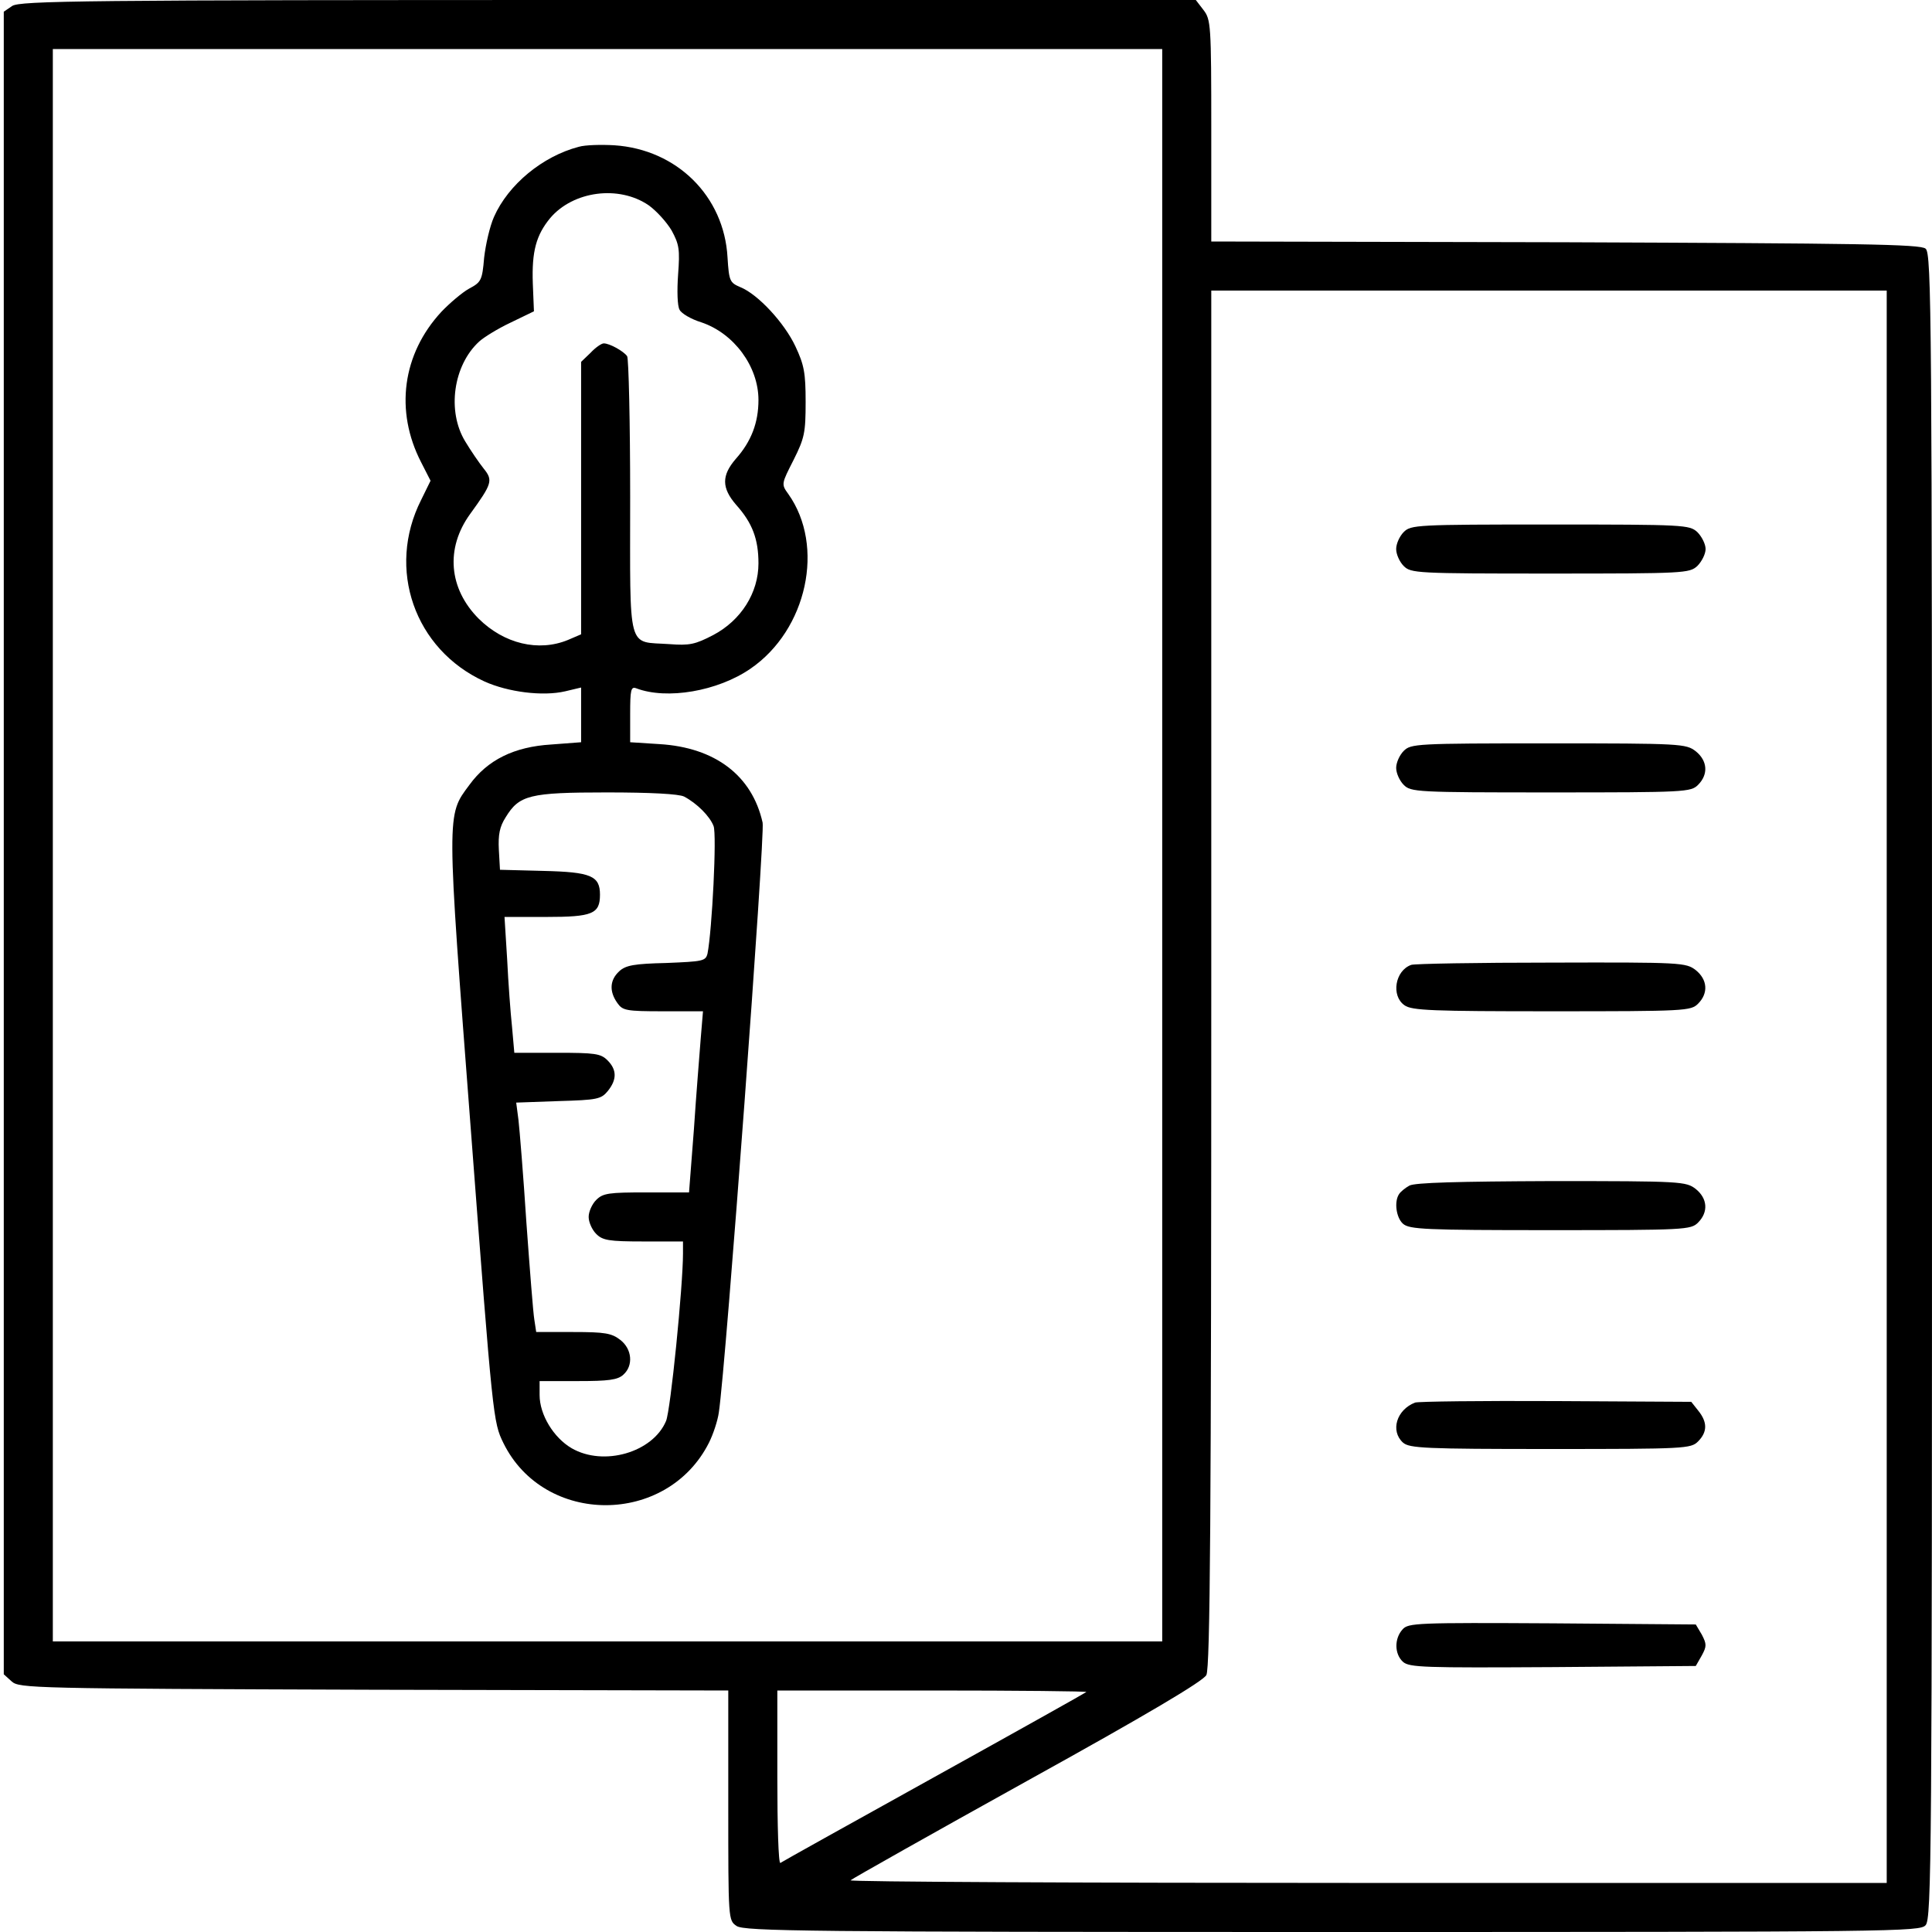
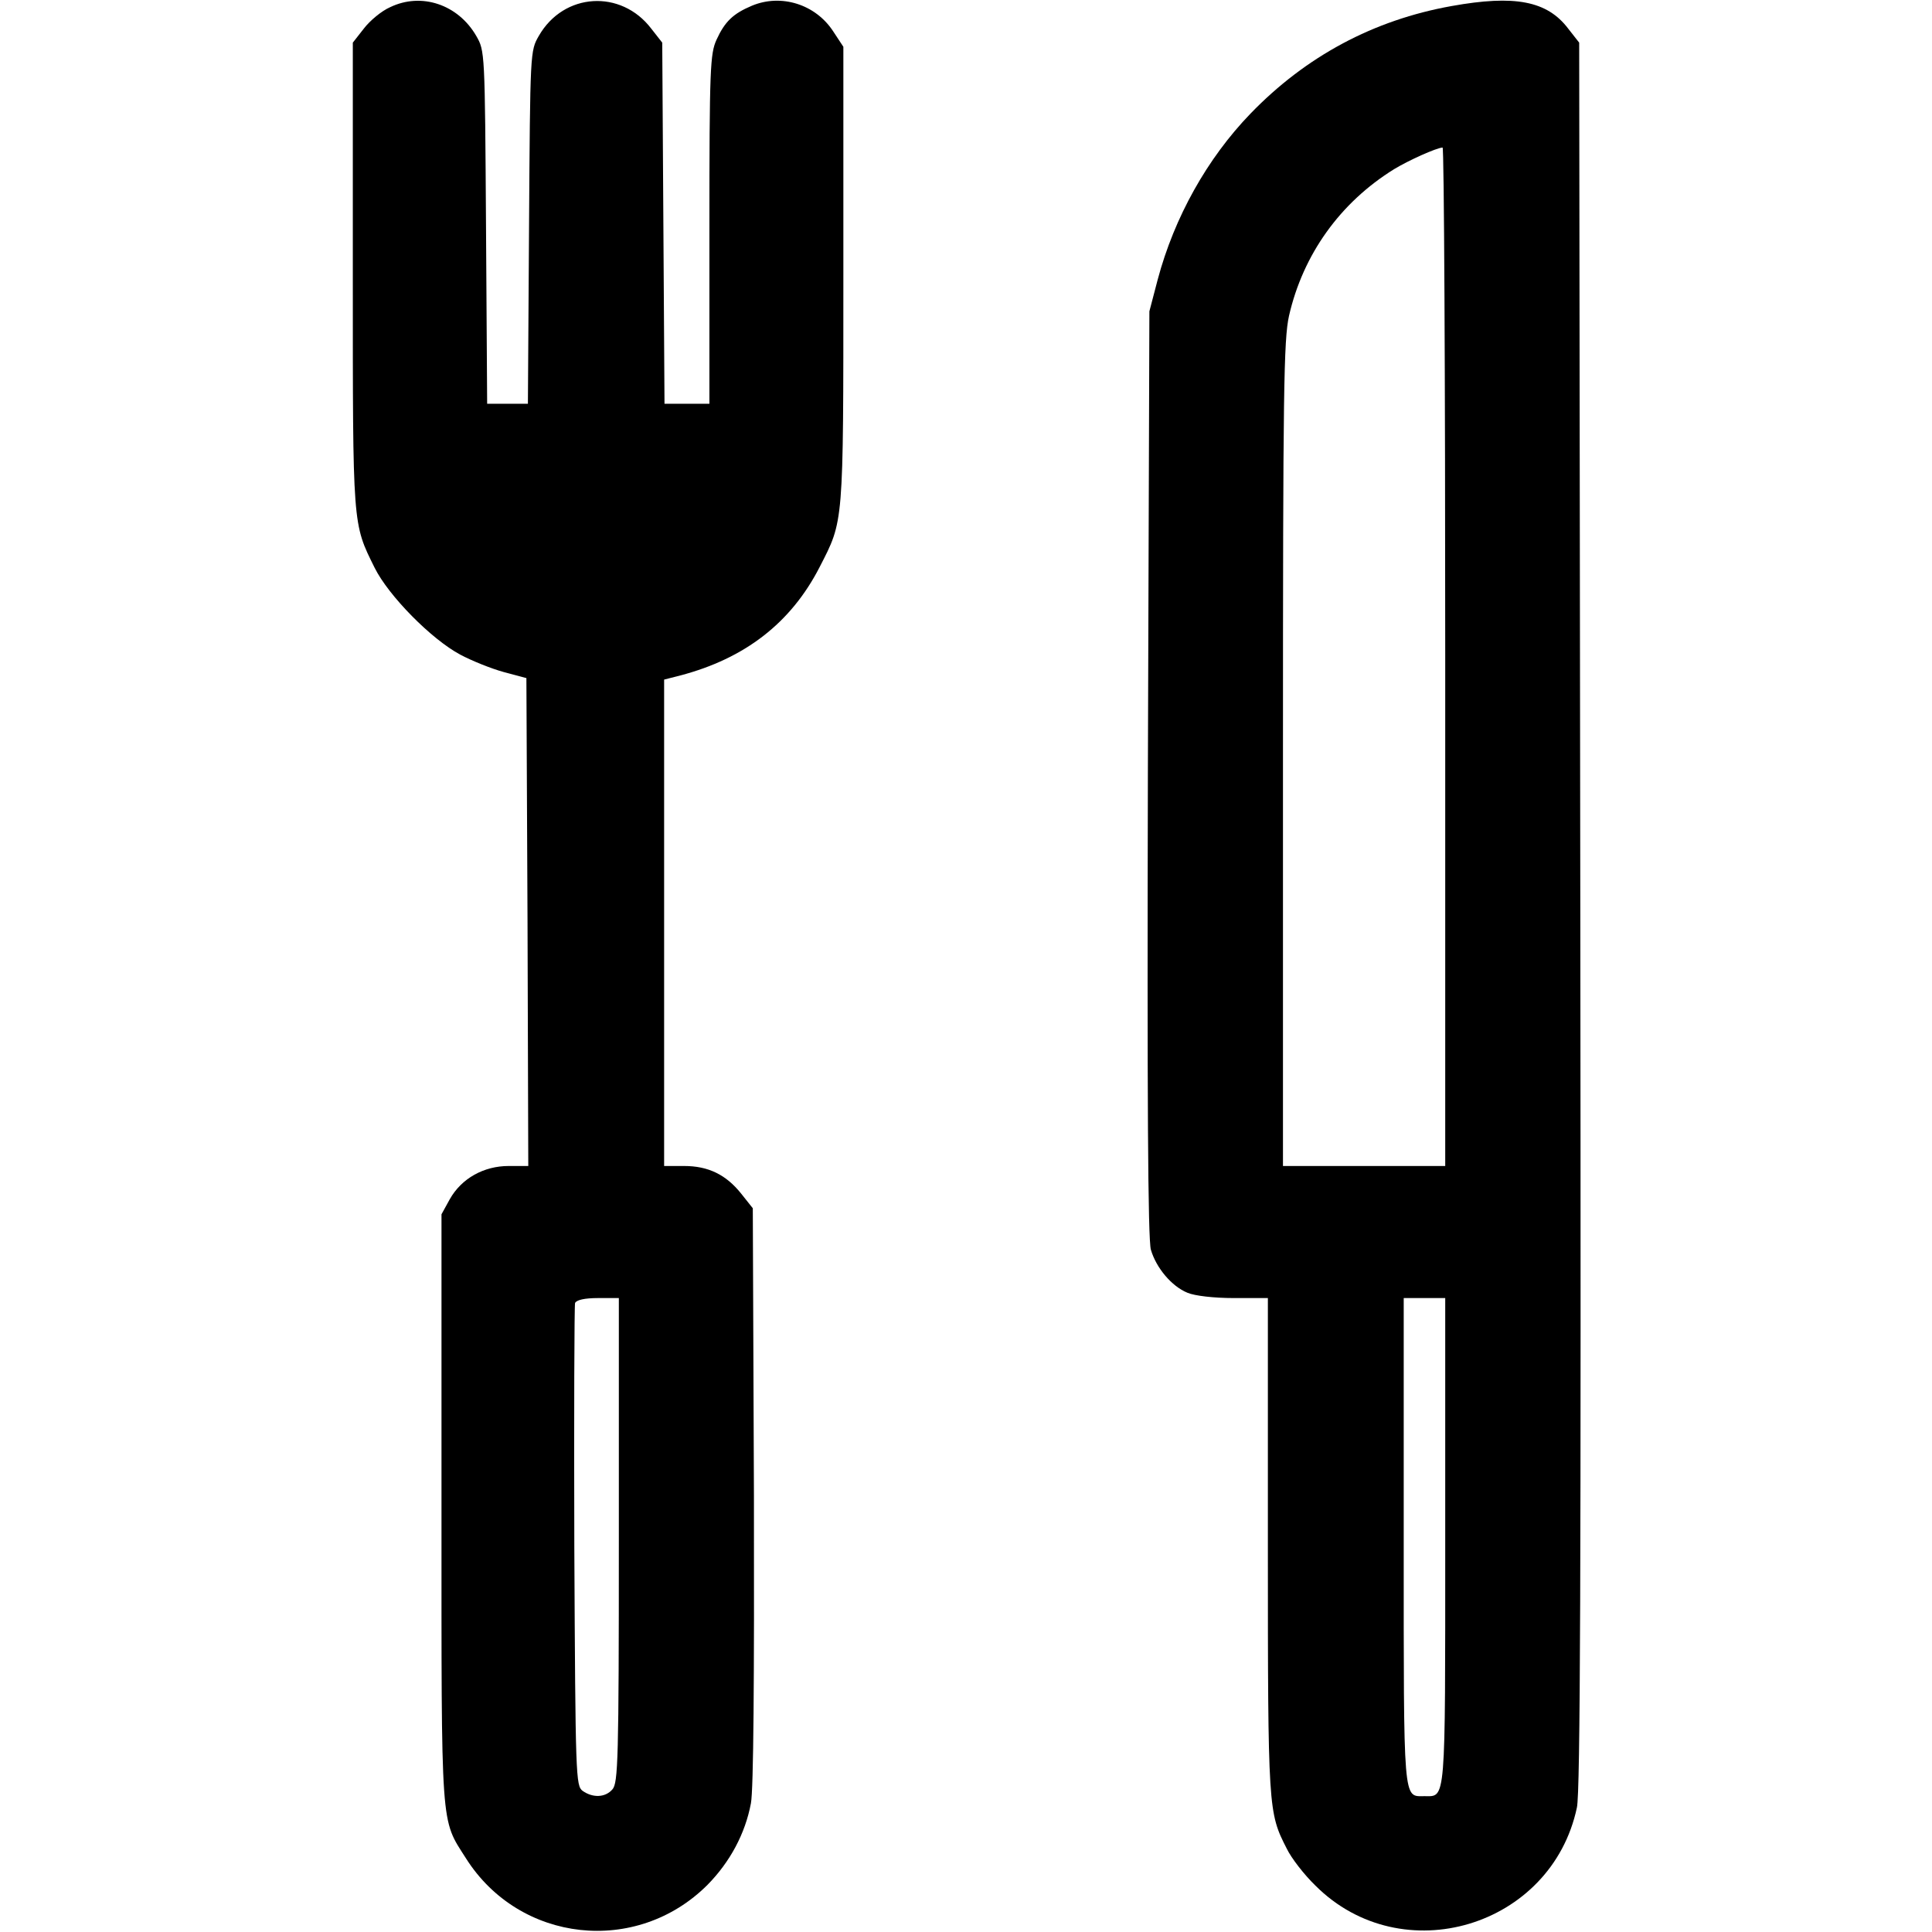
<svg xmlns="http://www.w3.org/2000/svg" version="1.0" width="512pt" height="512pt" viewBox="0 0 512 512" preserveAspectRatio="xMidYMid meet">
  <g transform="translate(0,512) scale(0.1,-0.1)" stroke="none">
-     <path d="M32 5104 l-22 -15 0 -2203 0 -2203 21 -19 c20 -18 53 -19 960 -22 l939 -2 0 -305 c0 -303 0 -304 22 -319 20 -14 186 -16 1579 -16 1495 0 1557 1 1572 18 16 17 17 186 17 2224 0 2039 -1 2207 -17 2219 -13 12 -177 14 -955 17 l-938 2 0 294 c0 282 -1 294 -21 320 l-20 26 -1558 0 c-1393 0 -1559 -2 -1579 -16z m3048 -2224 l0 -2110 -1470 0 -1470 0 0 2110 0 2110 1470 0 1470 0 0 -2110z m1920 -640 l0 -2110 -1377 0 c-757 0 -1373 3 -1369 7 4 4 215 123 469 264 318 176 466 264 474 280 10 19 13 420 13 1847 l0 1822 895 0 895 0 0 -2110z m-2121 -1604 c-2 -2 -184 -104 -404 -226 -220 -122 -403 -224 -407 -227 -5 -2 -8 100 -8 226 l0 231 412 0 c226 0 409 -2 407 -4z" />
-     <path d="M1534 4731 c-96 -25 -187 -100 -225 -186 -11 -25 -22 -73 -26 -108 -5 -60 -8 -65 -40 -82 -18 -10 -51 -38 -73 -61 -104 -112 -124 -263 -54 -399 l25 -49 -25 -51 c-92 -182 -18 -396 168 -481 62 -28 154 -40 214 -26 l42 10 0 -73 0 -72 -79 -6 c-99 -6 -169 -41 -217 -107 -61 -82 -61 -65 4 -917 58 -763 59 -772 86 -827 108 -220 434 -220 545 1 11 22 23 58 26 80 19 127 123 1533 116 1563 -28 125 -126 199 -273 208 l-78 5 0 74 c0 65 2 74 16 69 81 -31 216 -8 303 52 150 103 198 325 100 463 -19 26 -18 27 14 90 29 58 32 72 32 154 0 77 -4 98 -27 147 -29 62 -99 138 -146 157 -28 12 -30 16 -34 79 -9 162 -134 286 -300 297 -34 2 -77 1 -94 -4z m185 -155 c21 -15 48 -45 61 -67 20 -37 22 -50 17 -117 -3 -42 -2 -83 4 -93 5 -10 31 -25 57 -33 87 -29 152 -117 152 -206 0 -60 -19 -110 -60 -156 -38 -44 -38 -77 1 -122 43 -48 59 -91 59 -155 0 -78 -46 -151 -120 -190 -48 -25 -63 -28 -116 -24 -113 8 -104 -27 -104 390 0 199 -4 367 -8 373 -9 13 -46 34 -62 34 -6 0 -22 -11 -35 -25 l-25 -24 0 -361 0 -361 -35 -15 c-78 -32 -169 -10 -236 56 -80 80 -89 187 -23 278 58 80 61 89 36 120 -12 15 -34 47 -49 72 -49 80 -32 202 37 265 12 11 49 34 83 50 l62 30 -3 74 c-3 85 9 128 46 173 61 72 182 88 261 34z m94 -1567 c34 -18 68 -52 78 -78 9 -22 -4 -277 -16 -338 -5 -20 -12 -21 -109 -25 -85 -2 -108 -6 -125 -22 -25 -23 -27 -53 -5 -84 14 -20 23 -22 121 -22 l106 0 -6 -72 c-3 -40 -12 -148 -18 -240 l-13 -168 -113 0 c-100 0 -115 -2 -133 -20 -11 -11 -20 -31 -20 -45 0 -14 9 -34 20 -45 17 -17 33 -20 125 -20 l105 0 0 -32 c0 -86 -33 -417 -45 -444 -35 -83 -165 -121 -250 -72 -48 28 -85 89 -85 141 l0 37 102 0 c80 0 105 3 120 17 27 24 23 68 -8 92 -23 18 -41 21 -125 21 l-98 0 -5 33 c-3 17 -12 133 -21 257 -8 124 -18 246 -21 272 l-6 46 112 4 c103 3 113 5 131 27 24 30 24 56 -1 81 -18 18 -33 20 -134 20 l-113 0 -6 68 c-4 37 -10 118 -13 180 l-7 112 111 0 c122 0 142 8 142 59 0 50 -24 60 -150 63 l-115 3 -3 53 c-2 40 2 61 18 86 36 59 63 66 268 66 117 0 191 -4 205 -11z" />
-     <path d="M3720 3710 c-11 -11 -20 -31 -20 -45 0 -14 9 -34 20 -45 19 -19 33 -20 388 -20 357 0 369 1 390 20 12 12 22 32 22 45 0 13 -10 33 -22 45 -21 19 -33 20 -390 20 -355 0 -369 -1 -388 -20z" />
-     <path d="M3720 3130 c-11 -11 -20 -31 -20 -45 0 -14 9 -34 20 -45 19 -19 33 -20 390 -20 357 0 371 1 390 20 28 28 25 64 -6 89 -26 20 -38 21 -390 21 -351 0 -365 -1 -384 -20z" />
-     <path d="M3740 2563 c-43 -15 -54 -82 -18 -107 19 -14 74 -16 390 -16 355 0 369 1 388 20 28 28 25 64 -6 89 -26 20 -37 21 -383 20 -196 0 -363 -3 -371 -6z" />
-     <path d="M3735 1978 c-11 -6 -23 -16 -27 -22 -14 -20 -8 -63 10 -79 17 -15 58 -17 390 -17 359 0 373 1 392 20 28 28 25 64 -6 89 -26 20 -37 21 -383 21 -246 -1 -362 -4 -376 -12z" />
-     <path d="M3750 1403 c-49 -19 -66 -75 -32 -106 17 -15 58 -17 390 -17 359 0 373 1 392 20 25 25 25 51 1 81 l-19 24 -359 2 c-197 1 -365 -1 -373 -4z" />
-     <path d="M3717 802 c-22 -24 -22 -65 1 -86 17 -15 56 -16 398 -14 l378 3 16 28 c13 24 13 30 0 55 l-16 27 -380 3 c-359 2 -382 1 -397 -16z" />
+     <path d="M1034 5101 c-23 -10 -54 -36 -70 -57 l-29 -37 0 -616 c0 -670 -1 -657 58 -776 37 -74 150 -189 227 -230 30 -16 82 -37 115 -46 l60 -16 3 -647 2 -646 -52 0 c-66 0 -125 -33 -156 -88 l-22 -40 0 -779 c0 -862 -3 -821 65 -928 142 -224 452 -258 640 -70 60 61 100 136 115 216 7 36 9 327 8 816 l-3 761 -31 39 c-40 50 -87 73 -151 73 l-53 0 0 645 0 644 43 11 c171 45 293 139 369 287 64 125 63 107 63 774 l0 605 -27 41 c-47 72 -138 100 -215 68 -50 -21 -72 -42 -94 -90 -17 -37 -19 -75 -19 -502 l0 -463 -60 0 -59 0 -3 478 -3 479 -29 37 c-80 105 -232 96 -298 -19 -23 -40 -23 -40 -26 -507 l-3 -468 -54 0 -54 0 -3 468 c-3 467 -3 467 -26 507 -48 83 -145 116 -228 76z m606 -4063 c0 -583 -2 -643 -17 -660 -19 -22 -52 -23 -79 -4 -18 14 -19 34 -22 647 -1 349 0 639 2 646 4 8 25 13 61 13 l55 0 0 -642z" />
+     <path d="M3847 5104 c-207 -37 -386 -133 -533 -285 -115 -119 -202 -275 -246 -440 l-22 -84 -4 -1225 c-2 -859 0 -1236 8 -1262 14 -48 55 -97 97 -114 19 -8 69 -14 123 -14 l90 0 0 -657 c0 -700 1 -706 50 -802 12 -25 46 -69 76 -98 229 -229 626 -110 693 207 9 41 11 626 9 2366 l-3 2311 -29 37 c-56 74 -142 90 -309 60z m-17 -1724 l0 -1350 -215 0 -215 0 0 1091 c0 968 2 1098 16 1162 37 162 135 300 279 389 38 23 111 56 128 57 4 1 7 -606 7 -1349z m0 -2344 c0 -702 2 -676 -55 -676 -57 0 -55 -26 -55 676 l0 644 55 0 55 0 0 -644z" />
  </g>
</svg>
